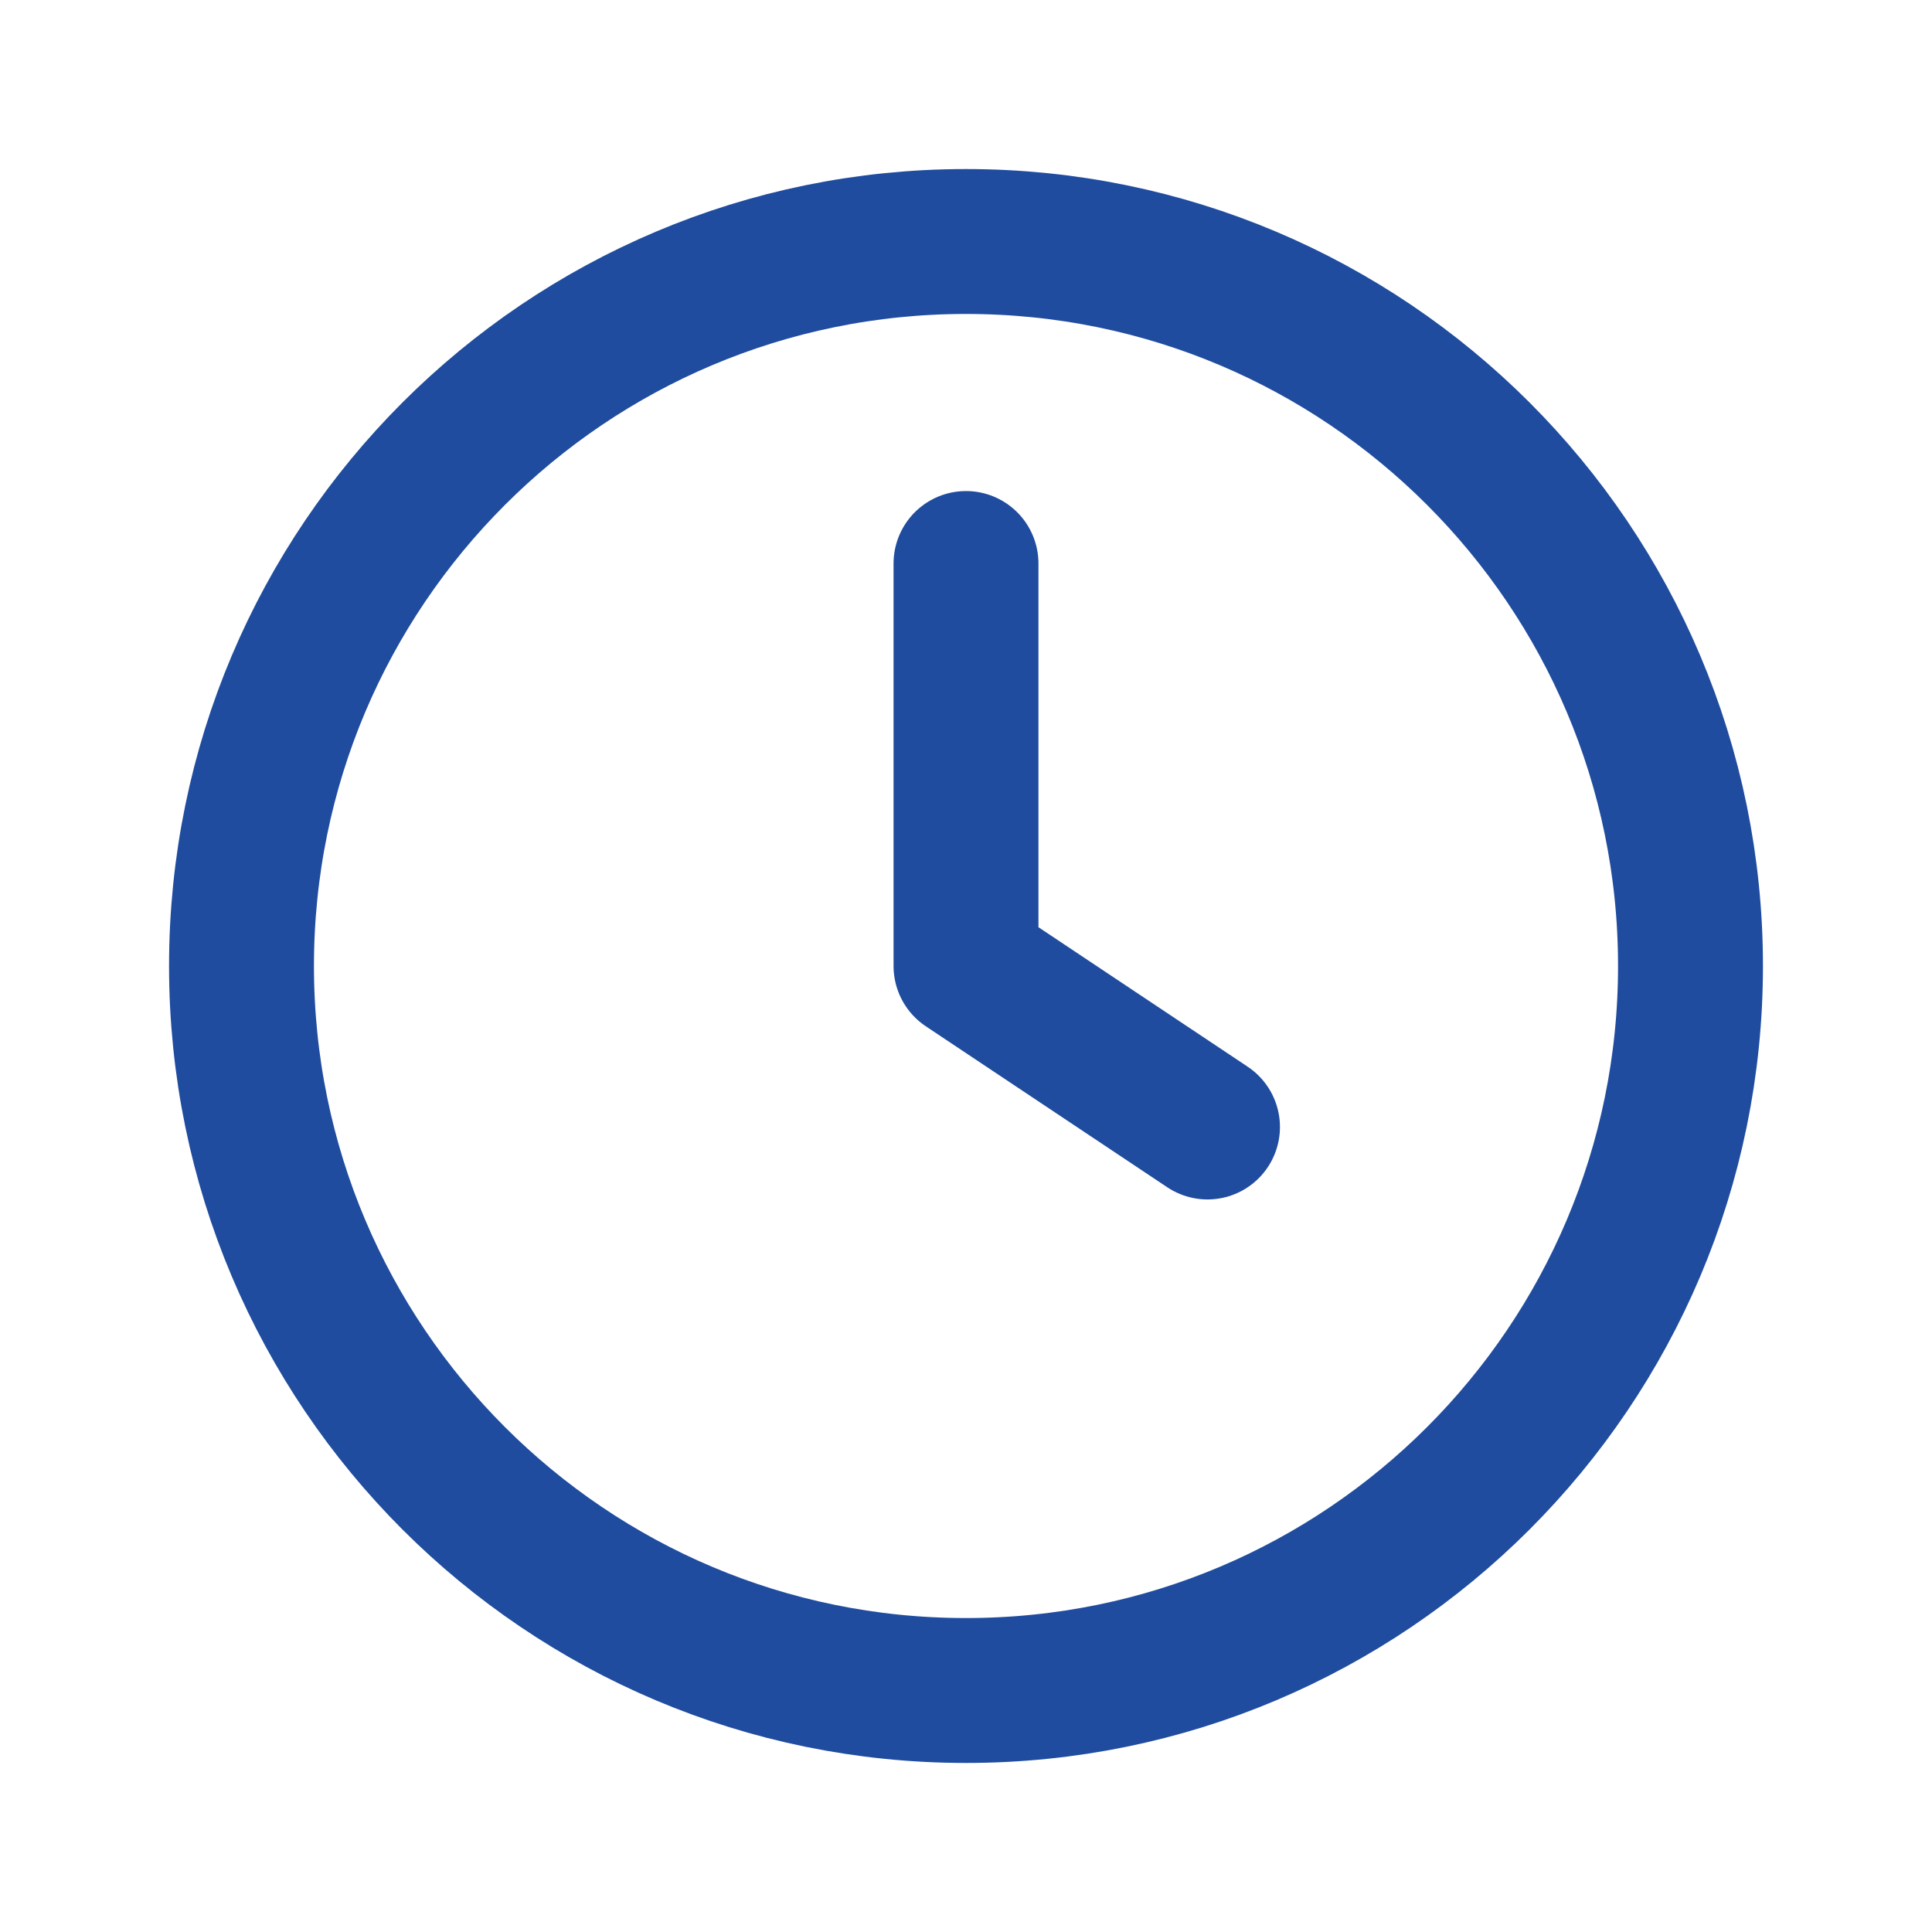
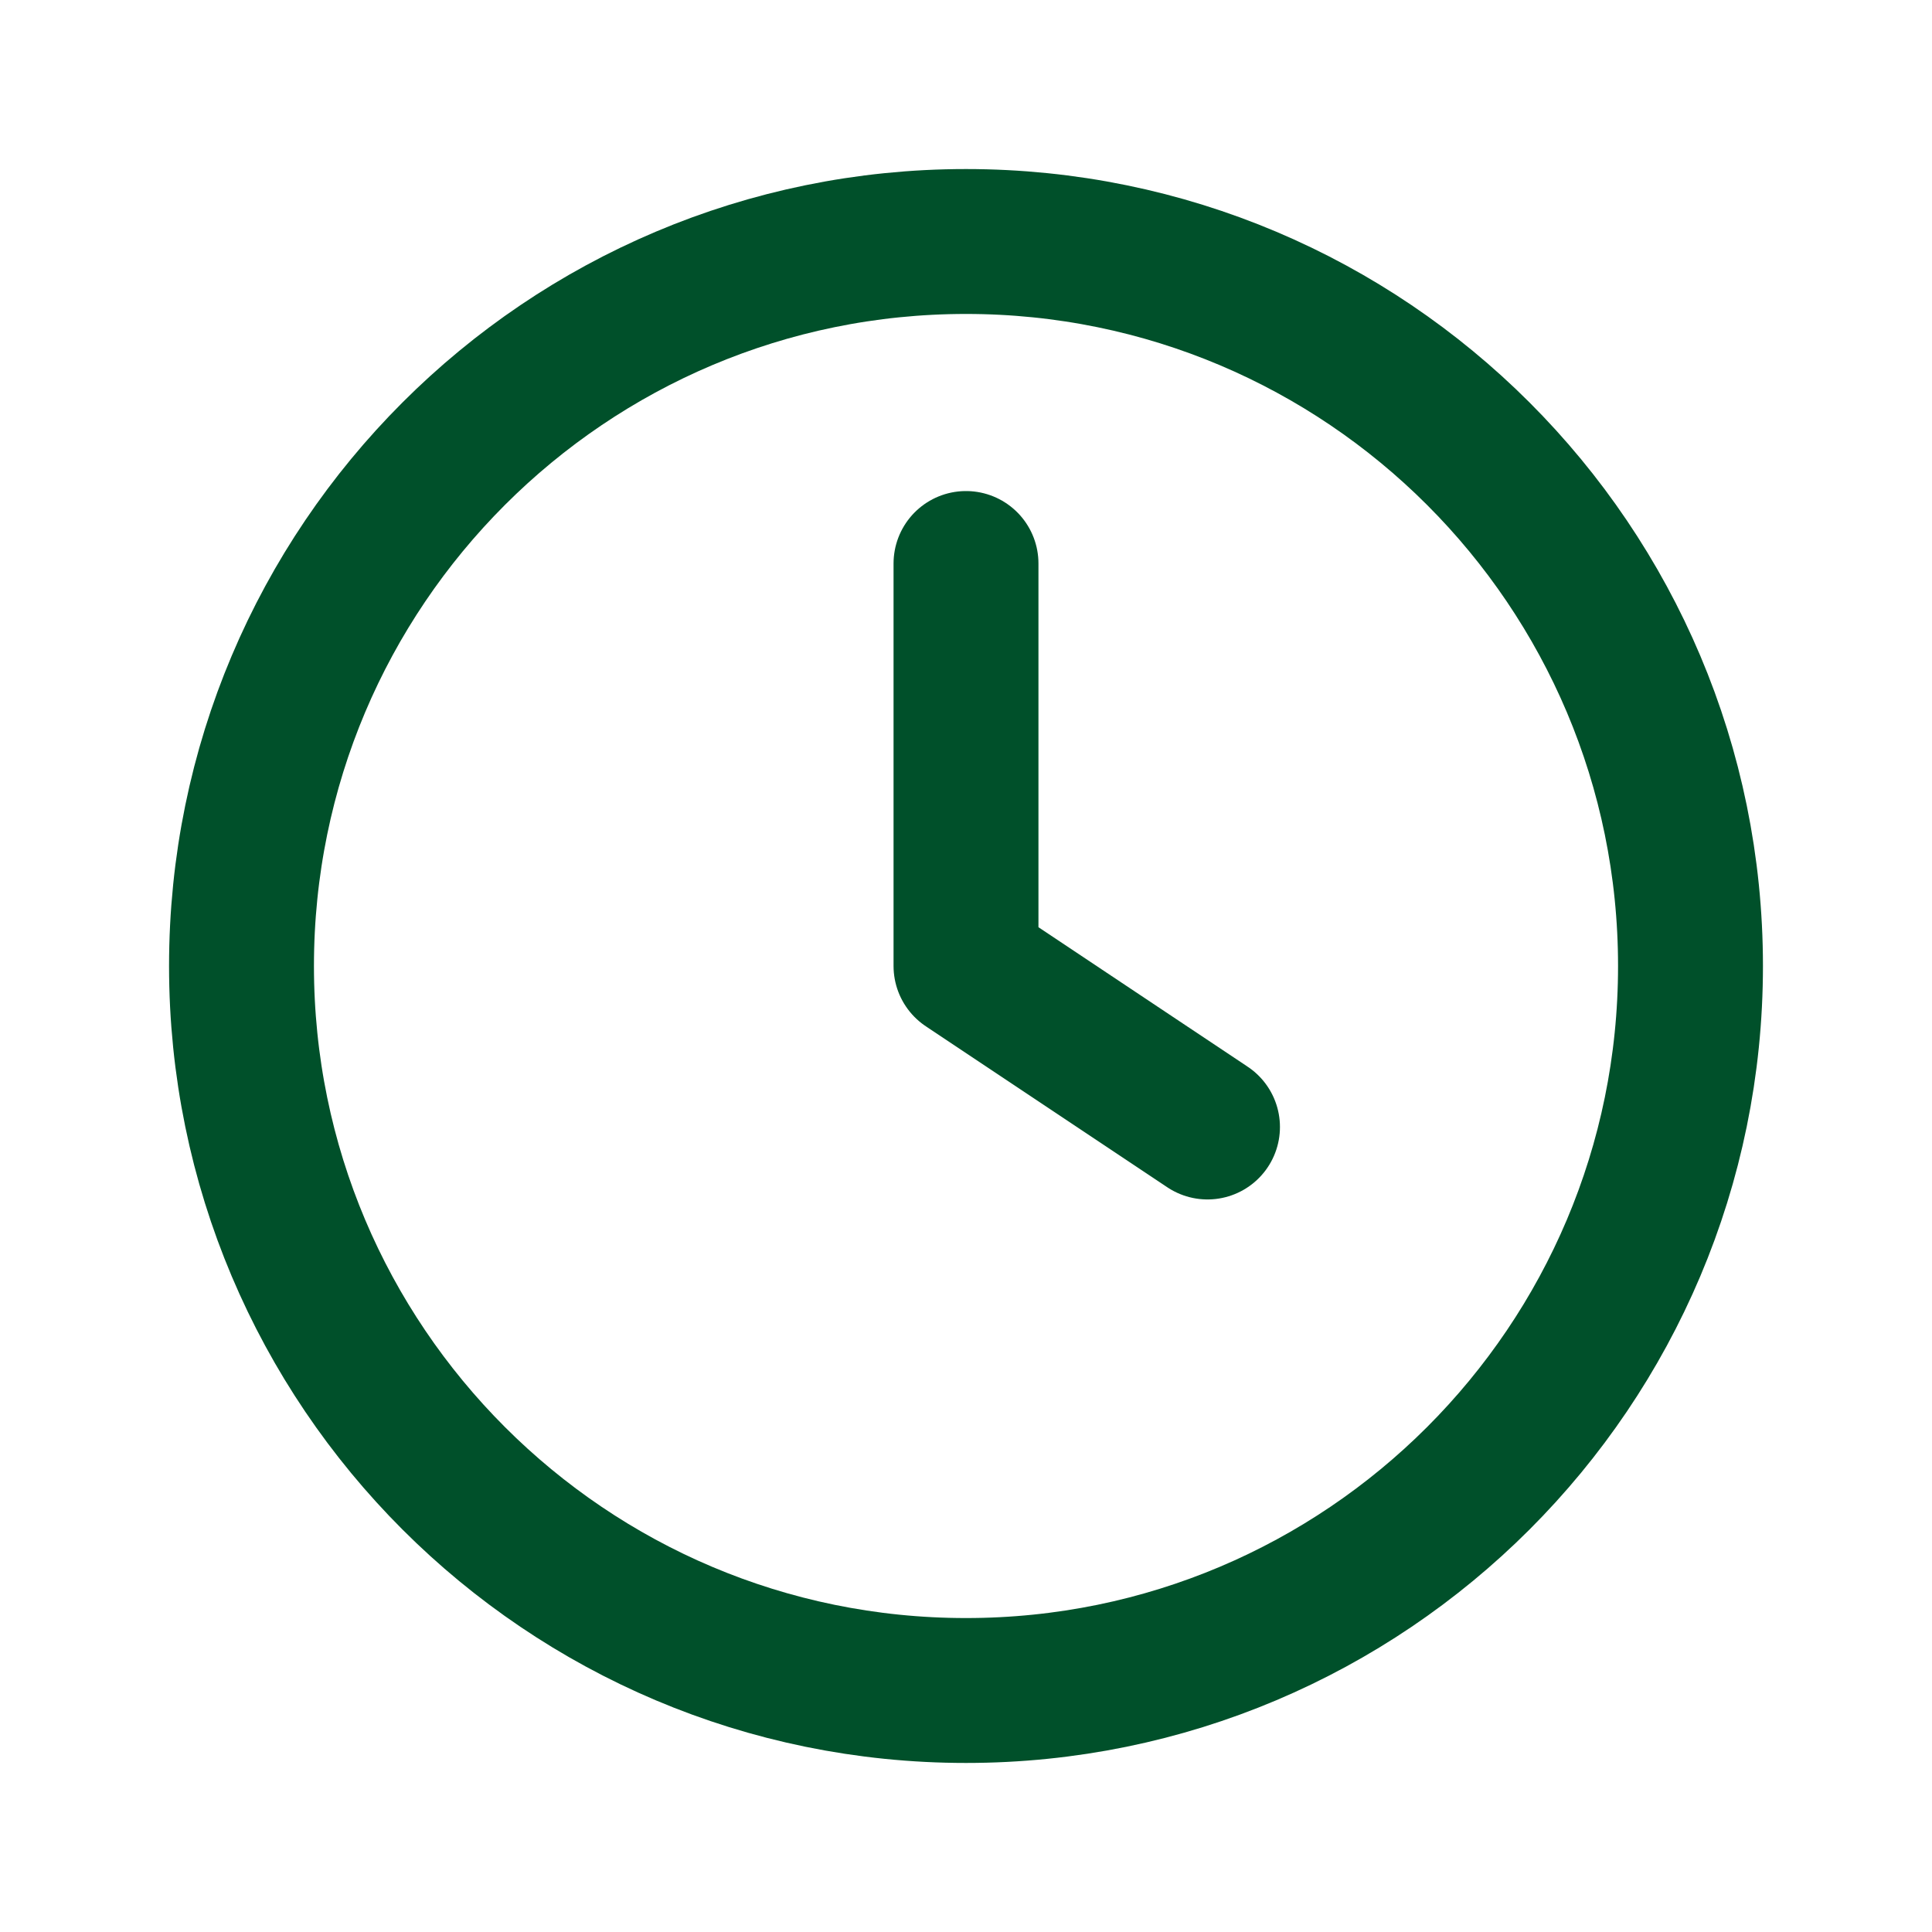
- <svg xmlns="http://www.w3.org/2000/svg" viewBox="0 0 24 24" fill="none" stroke="#1F4C9E" stroke-width="1.8" stroke-linecap="round" stroke-linejoin="round">
+ <svg xmlns="http://www.w3.org/2000/svg" viewBox="0 0 24 24" fill="none" stroke="#00502A" stroke-width="1.8" stroke-linecap="round" stroke-linejoin="round">
  <circle cx="12" cy="12" r="9" />
  <path d="M12 7v5l3 2" />
</svg>
